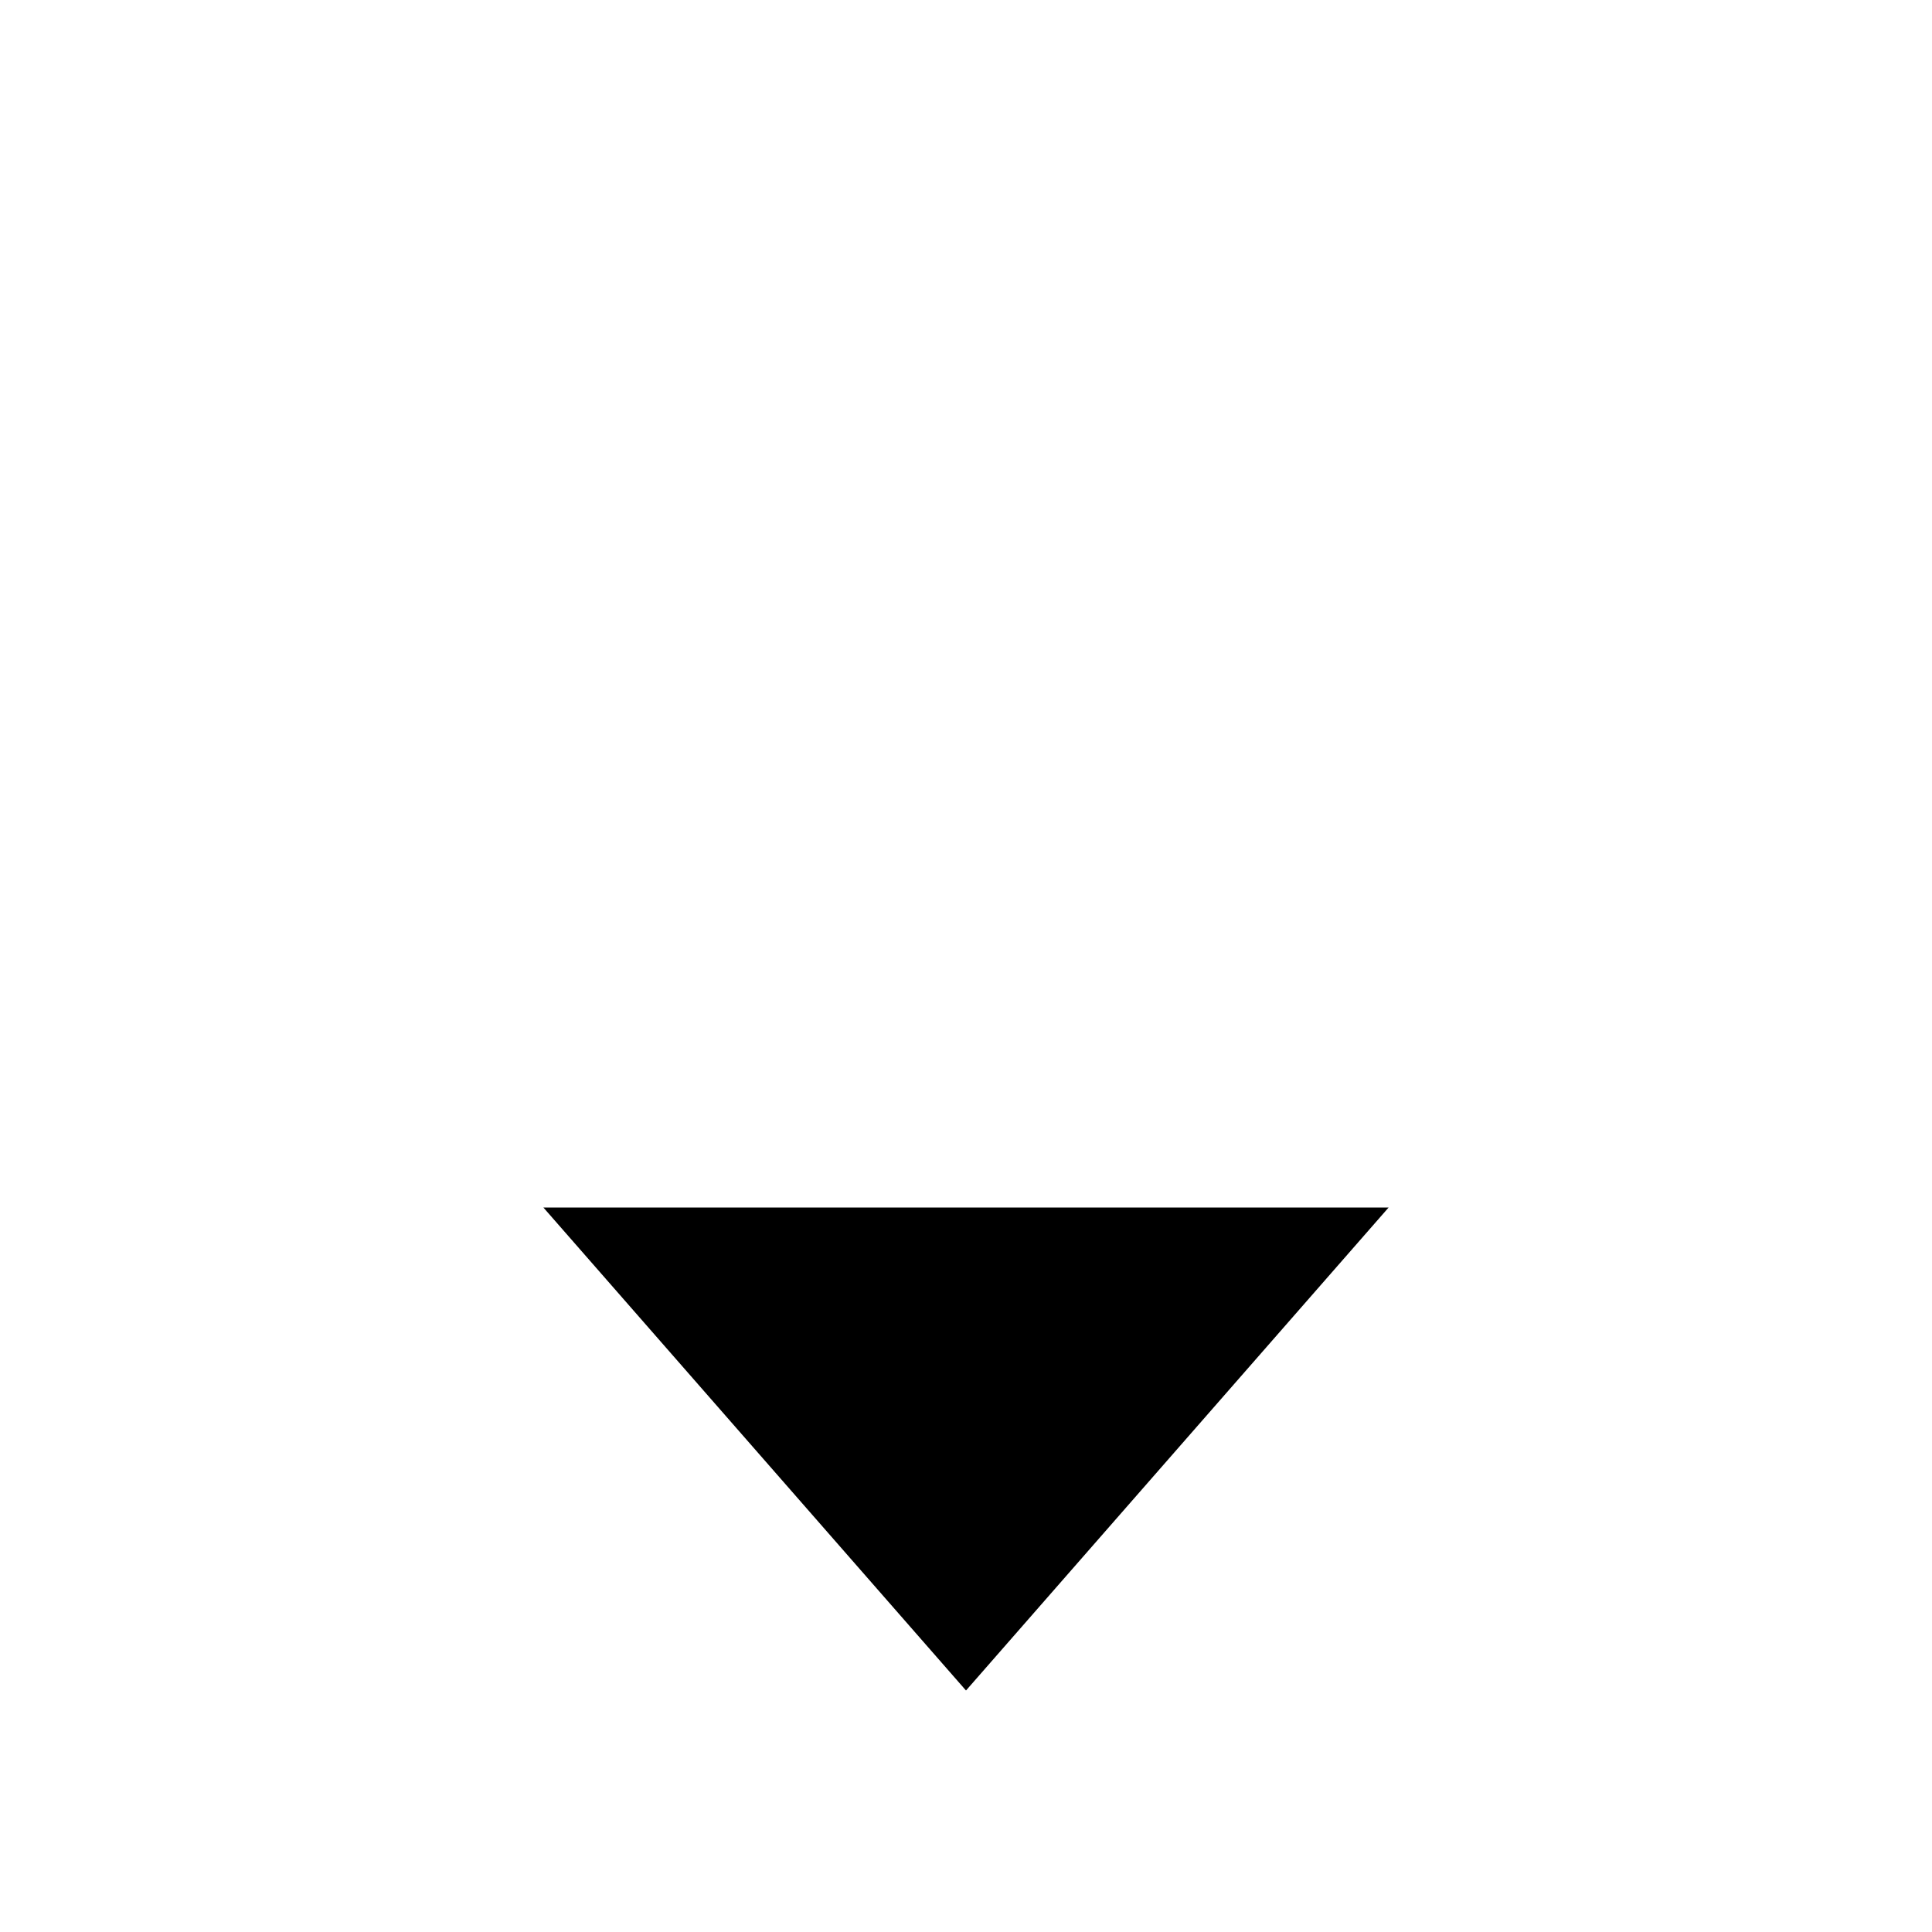
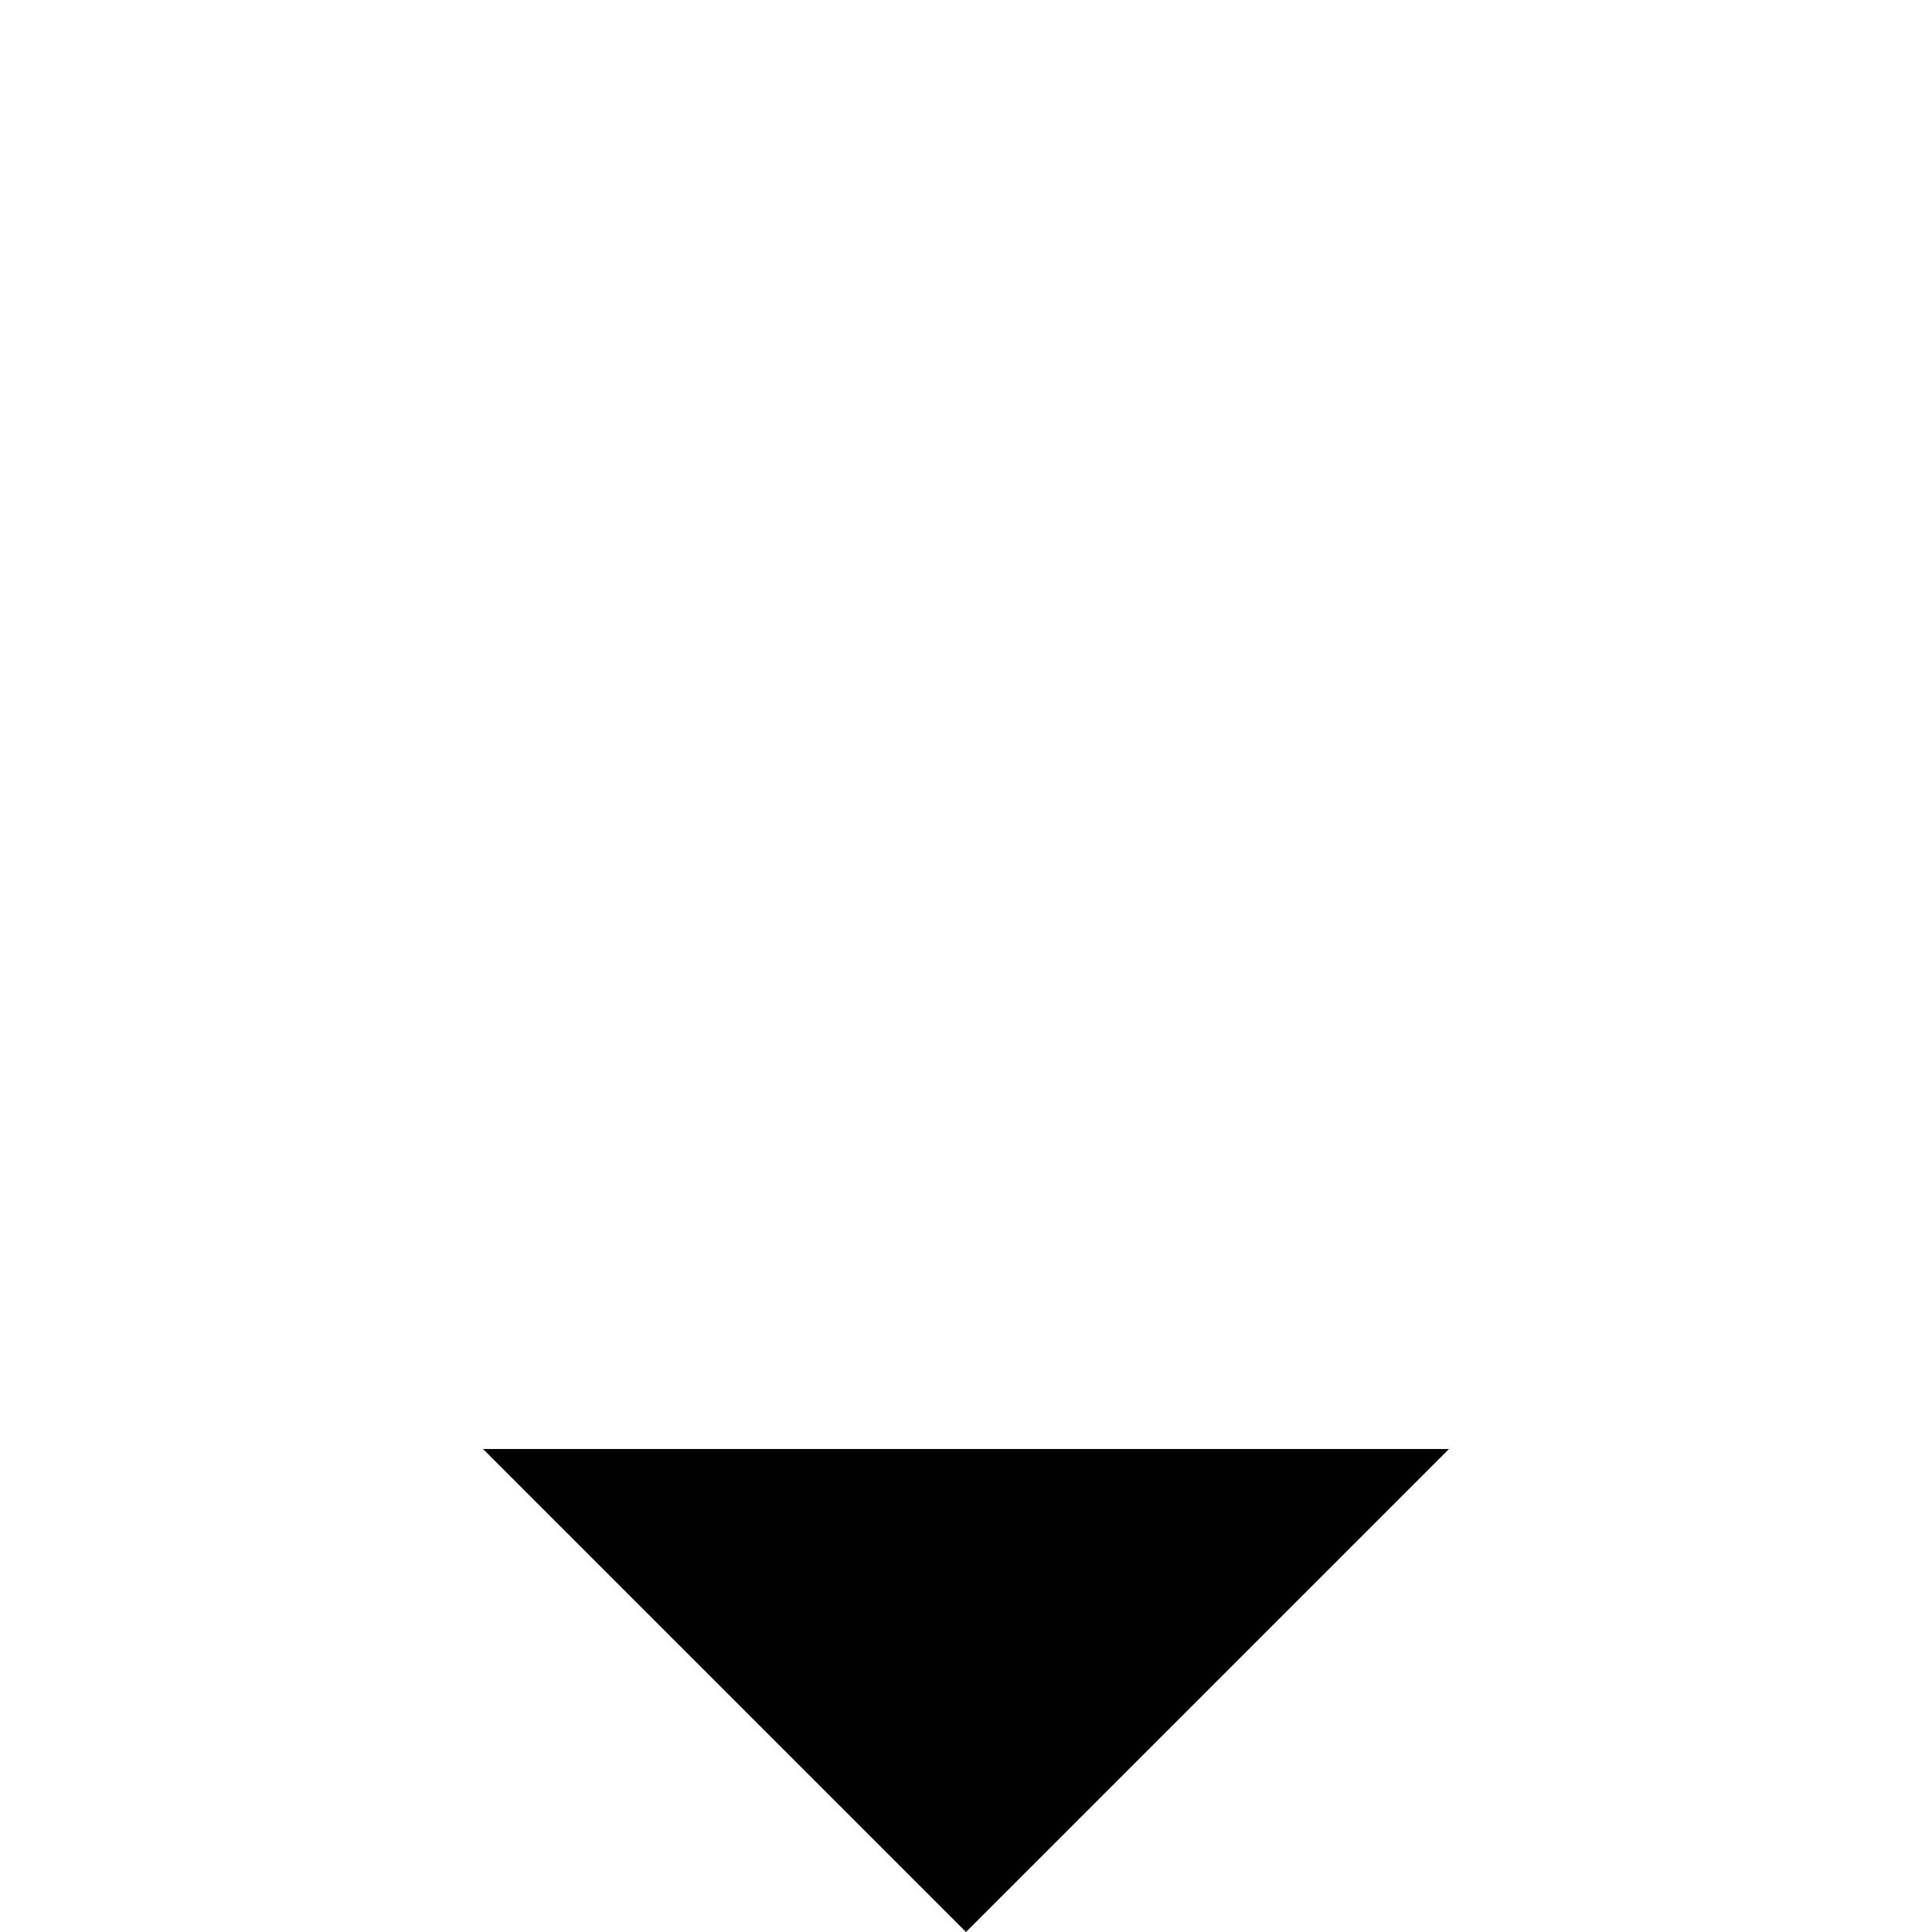
<svg xmlns="http://www.w3.org/2000/svg" version="1.1" id="icon" x="0px" y="0px" width="32px" height="32px" viewBox="0 0 32 32" style="enable-background:new 0 0 32 32;" xml:space="preserve">
  <style type="text/css">
	.st0{fill:none;}
</style>
-   <polygon points="23,20 16,28 9,20 " />
+   <polygon points="24,24 16,32 8,24 " />
  <rect id="_Transparent_Rectangle_" class="st0" width="32" height="32" />
</svg>
